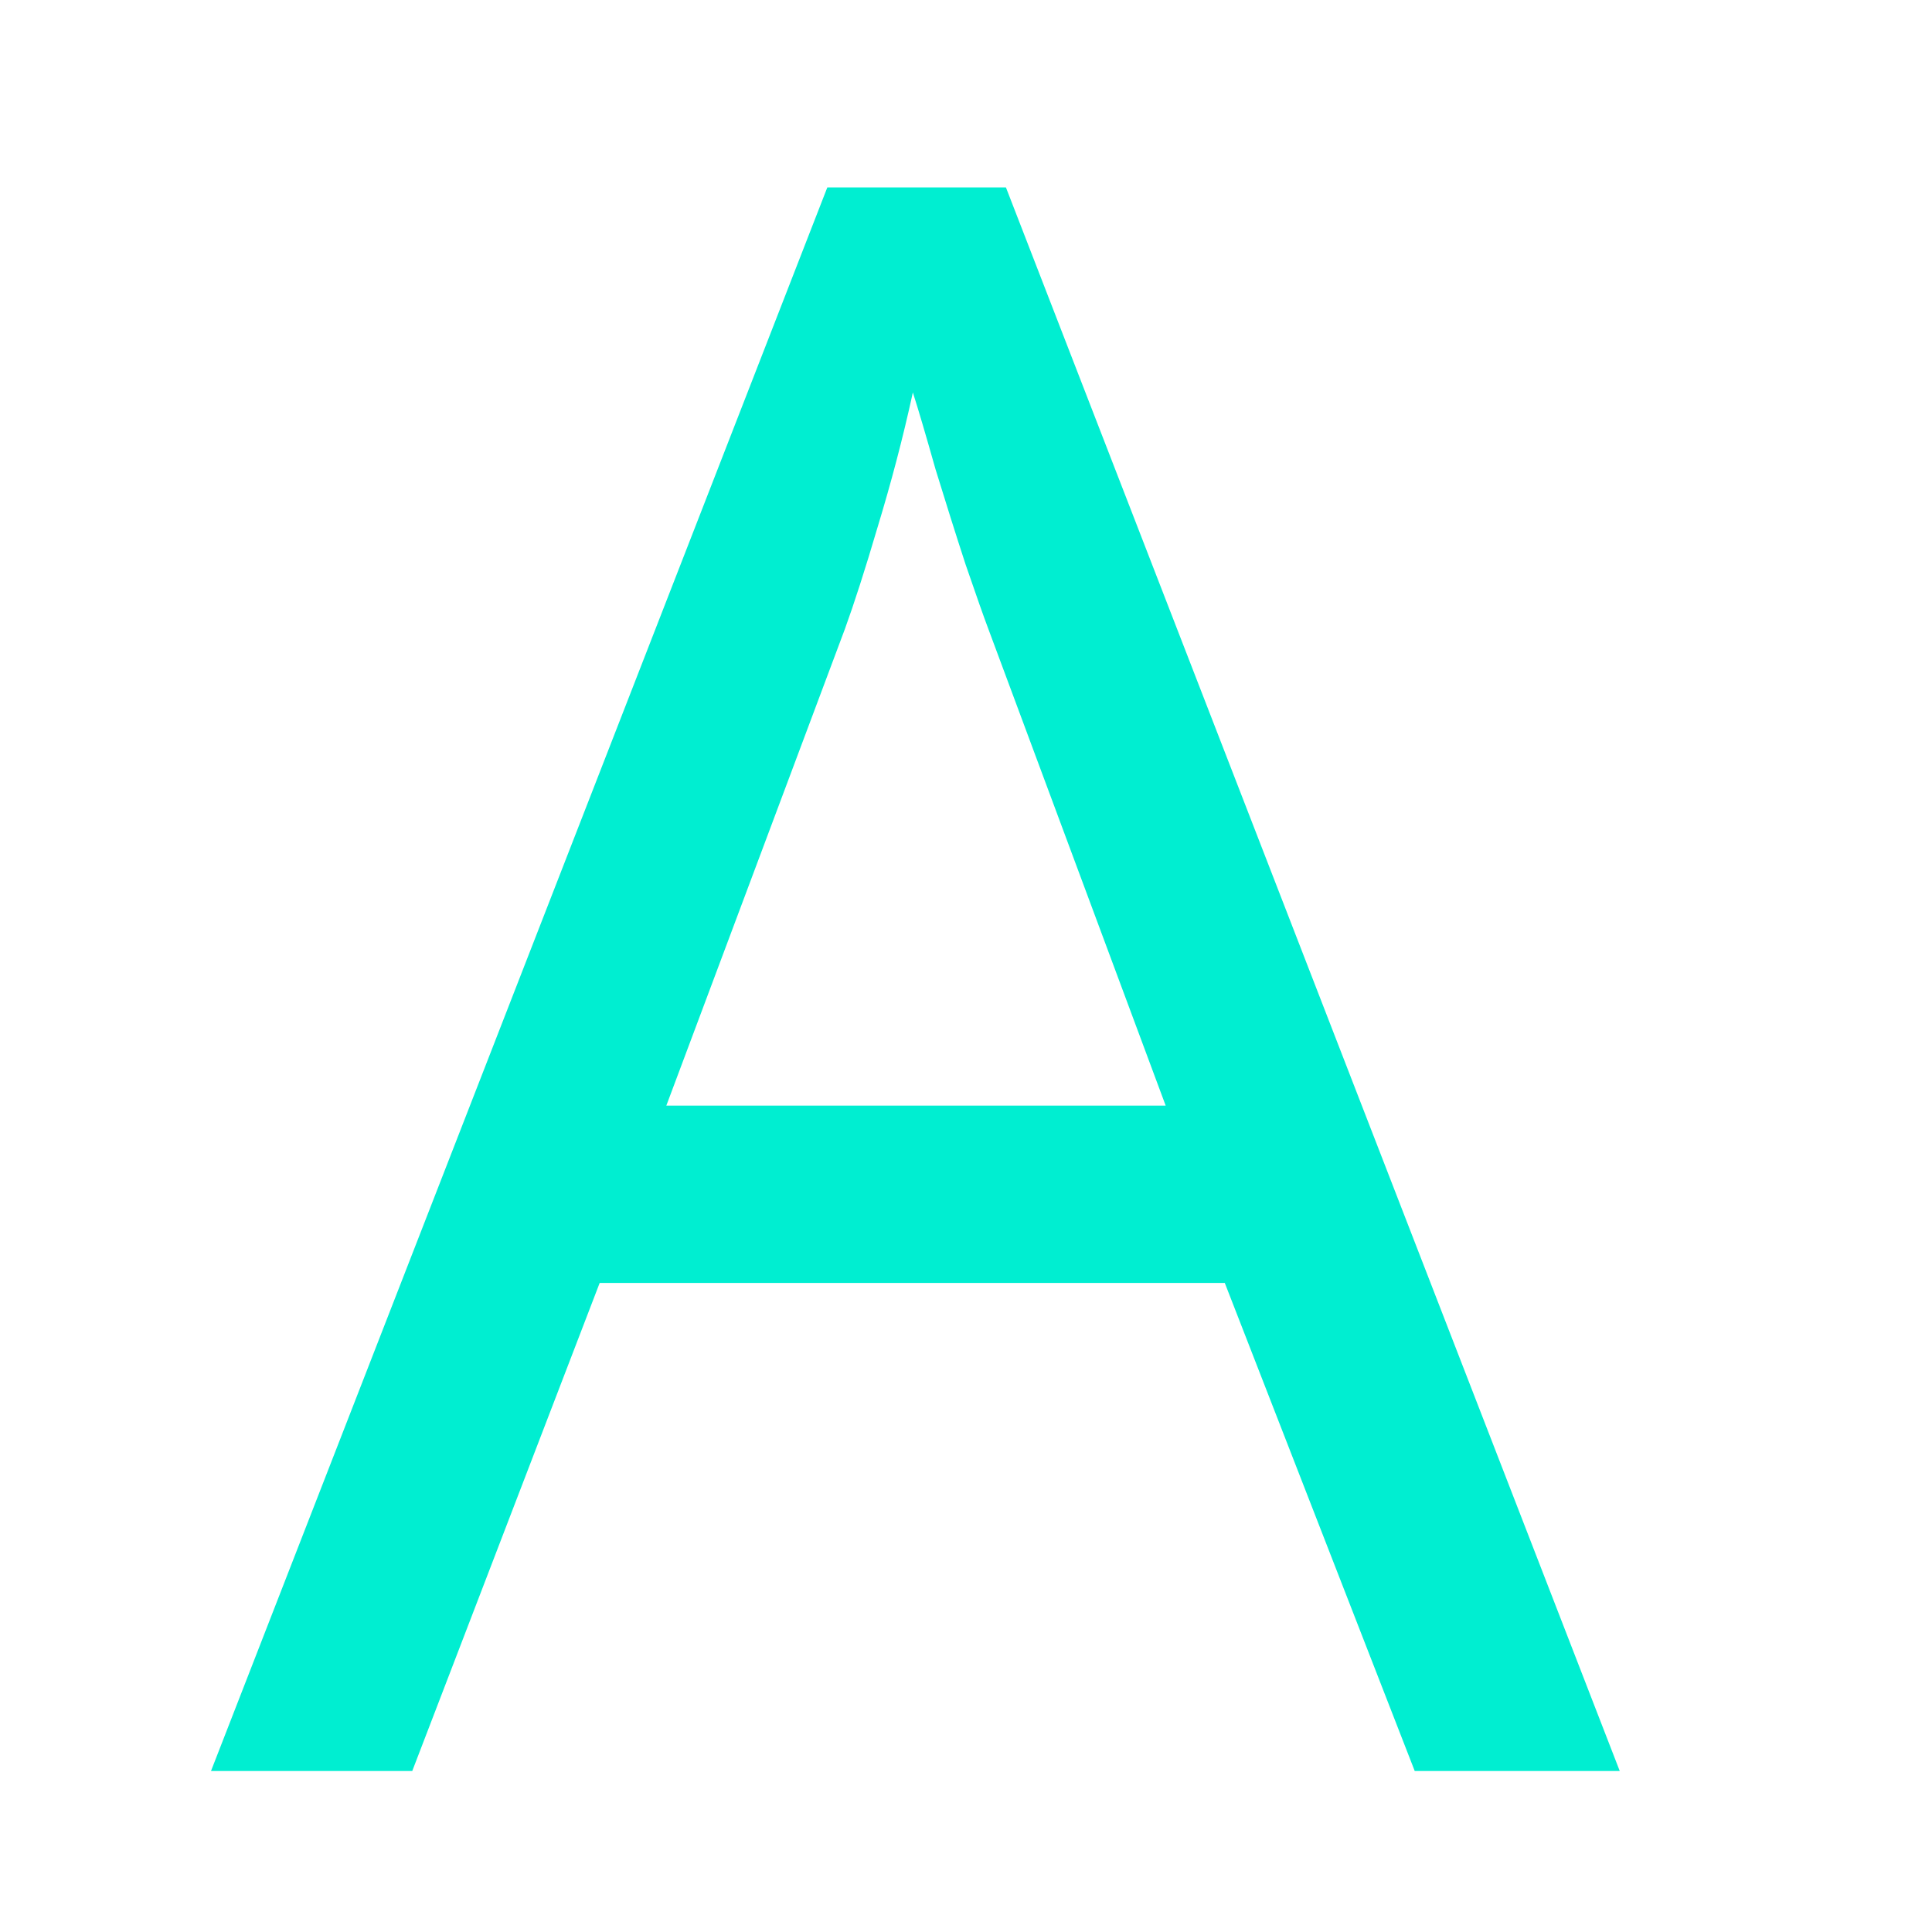
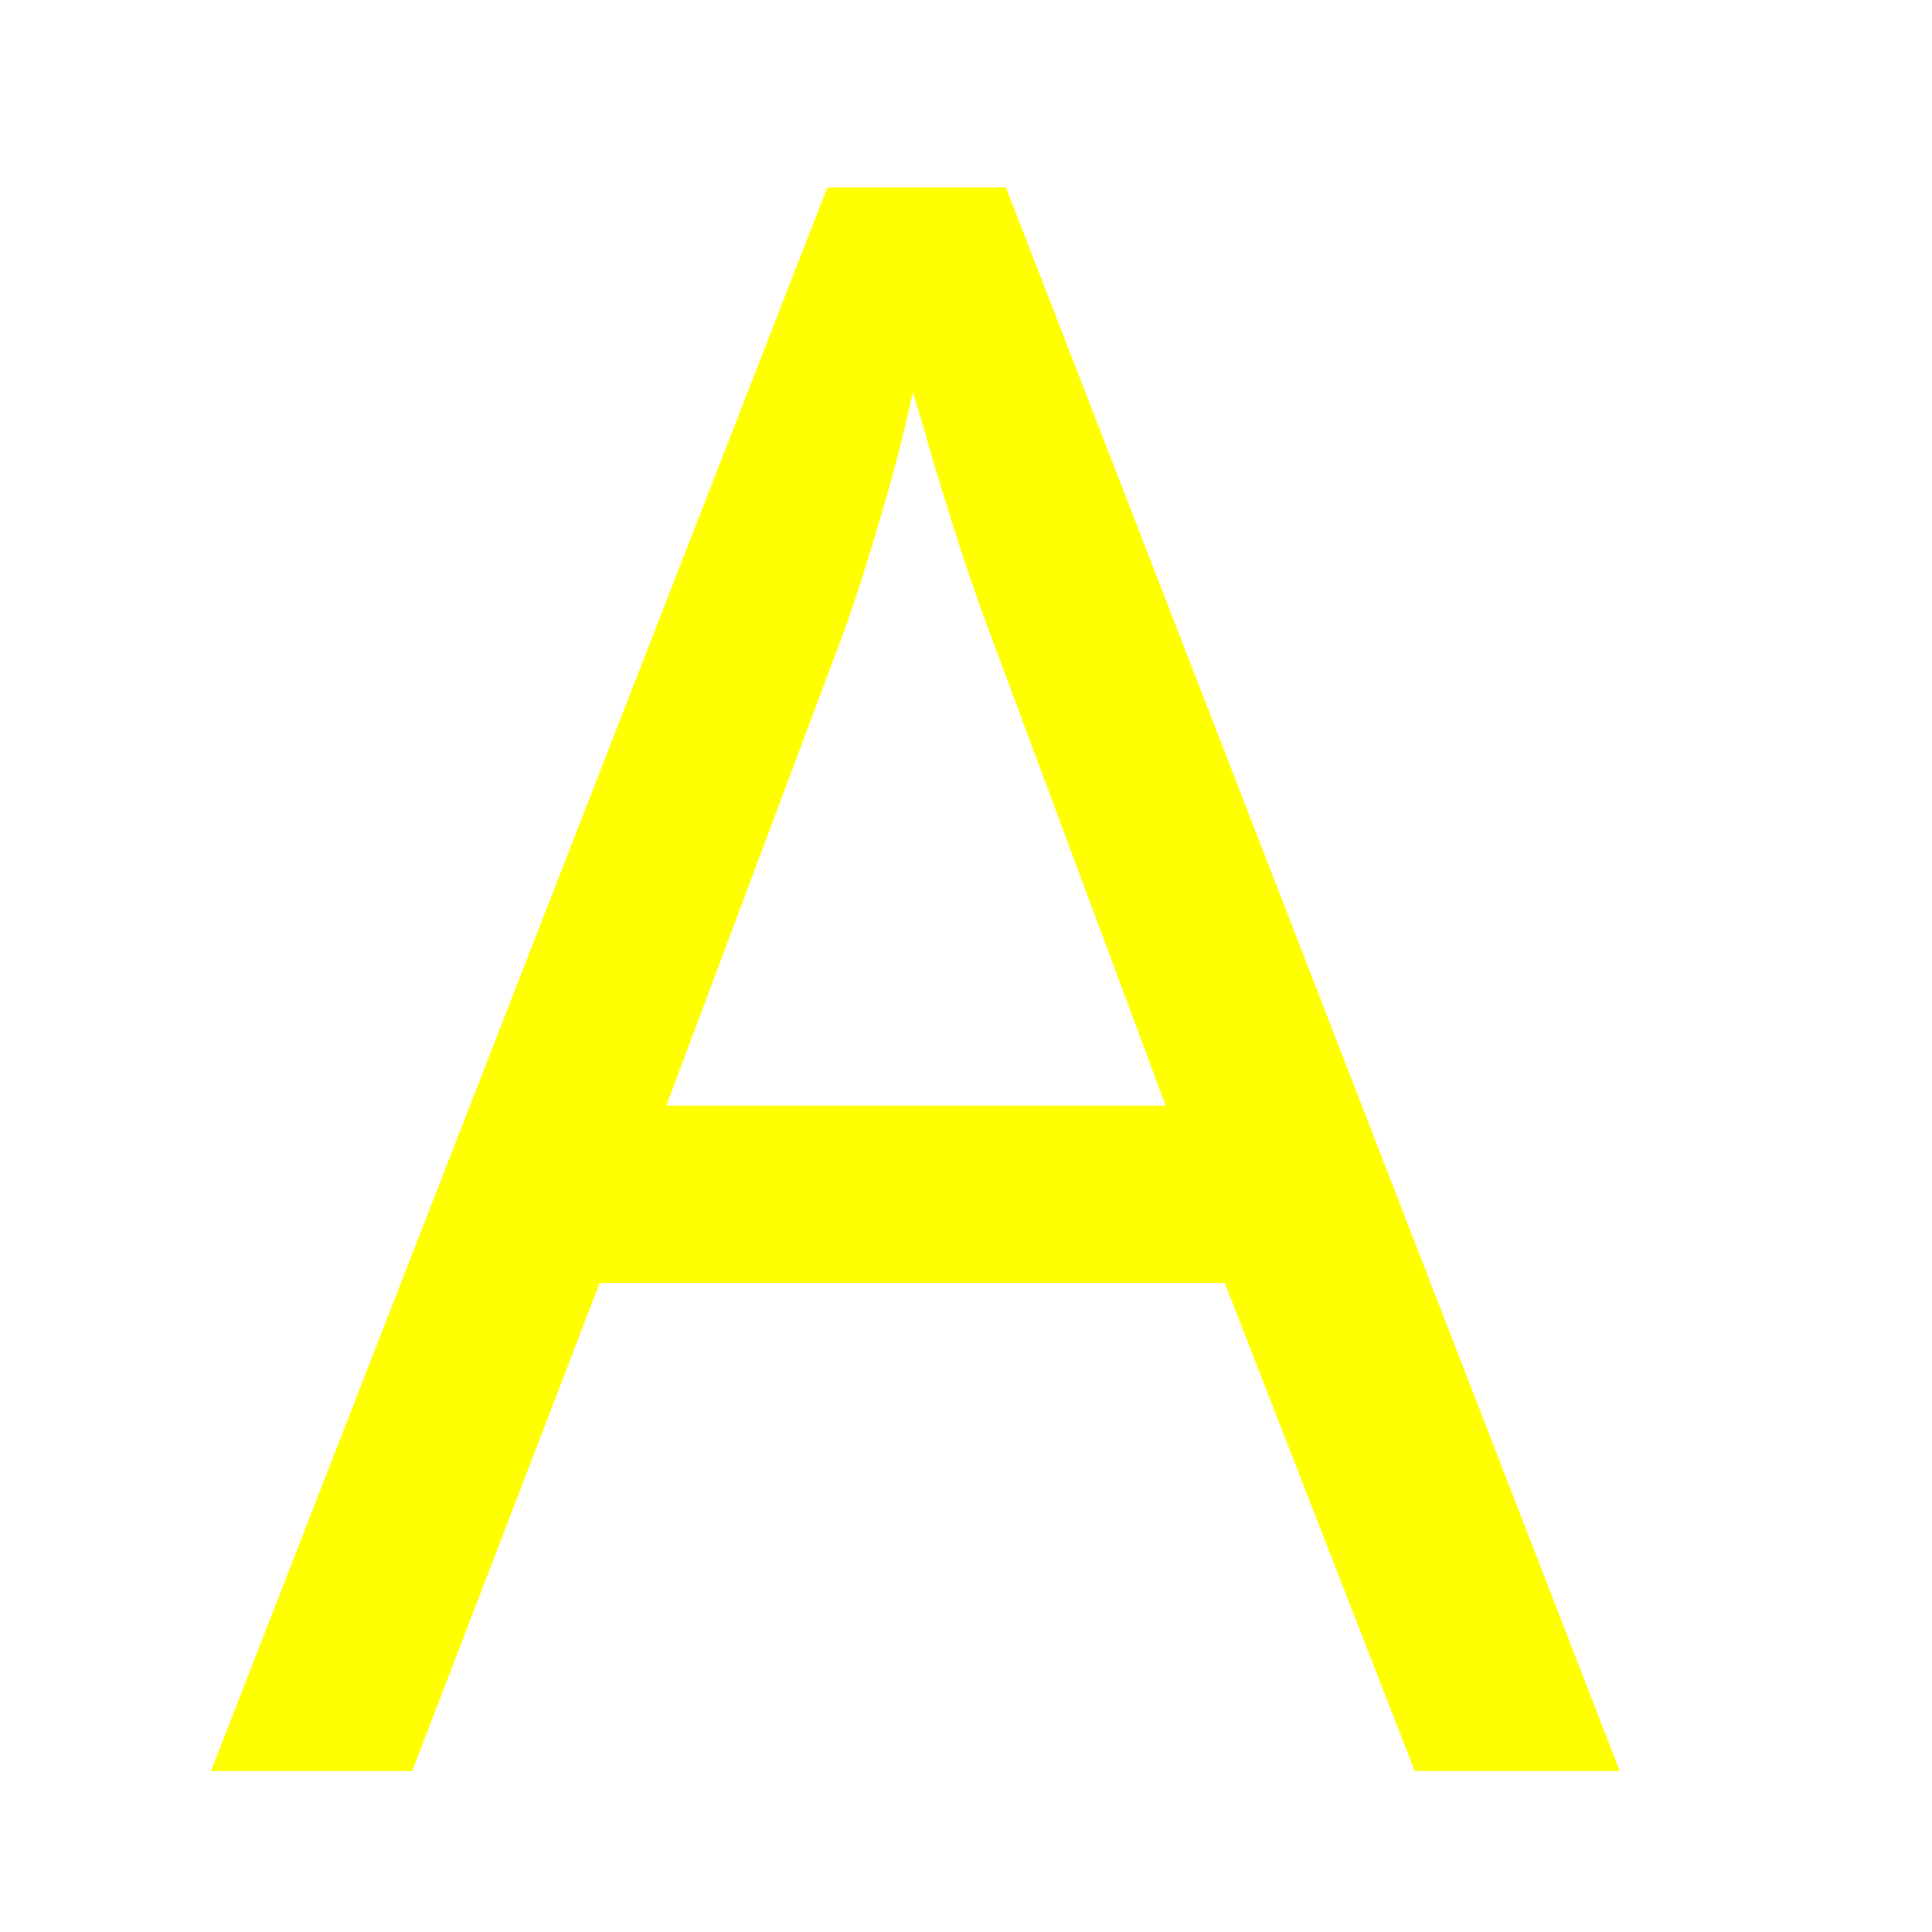
<svg xmlns="http://www.w3.org/2000/svg" fill="#00eed1" height="24" viewBox="0 0 24 24" width="24" version="1.1" id="svg6">
  <defs id="defs10" />
  <path d="M0 0h24v24H0z" fill="none" id="path2" />
-   <text xml:space="preserve" style="font-style:normal;font-weight:normal;font-size:27.435px;line-height:1.25;font-family:sans-serif;letter-spacing:0px;word-spacing:0px;fill:#00eed1;fill-opacity:1;stroke:none;stroke-width:1.715" x="2.623" y="22" id="text4491">
-     <tspan id="tspan4489" x="2.623" y="22" style="stroke-width:1.715">A</tspan>
+   <text xml:space="preserve" style="font-style:normal;font-weight:normal;font-size:27.435px;line-height:1.25;font-family:sans-serif;letter-spacing:0px;word-spacing:0px;fill:#ffff00;fill-opacity:1;stroke:none;stroke-width:1.715;" x="2.623" y="22" id="text4491">
+     <tspan id="tspan4489" x="2.623" y="22" style="stroke-width:1.715;fill:#ffff00;fill-opacity:1;">A</tspan>
  </text>
</svg>
